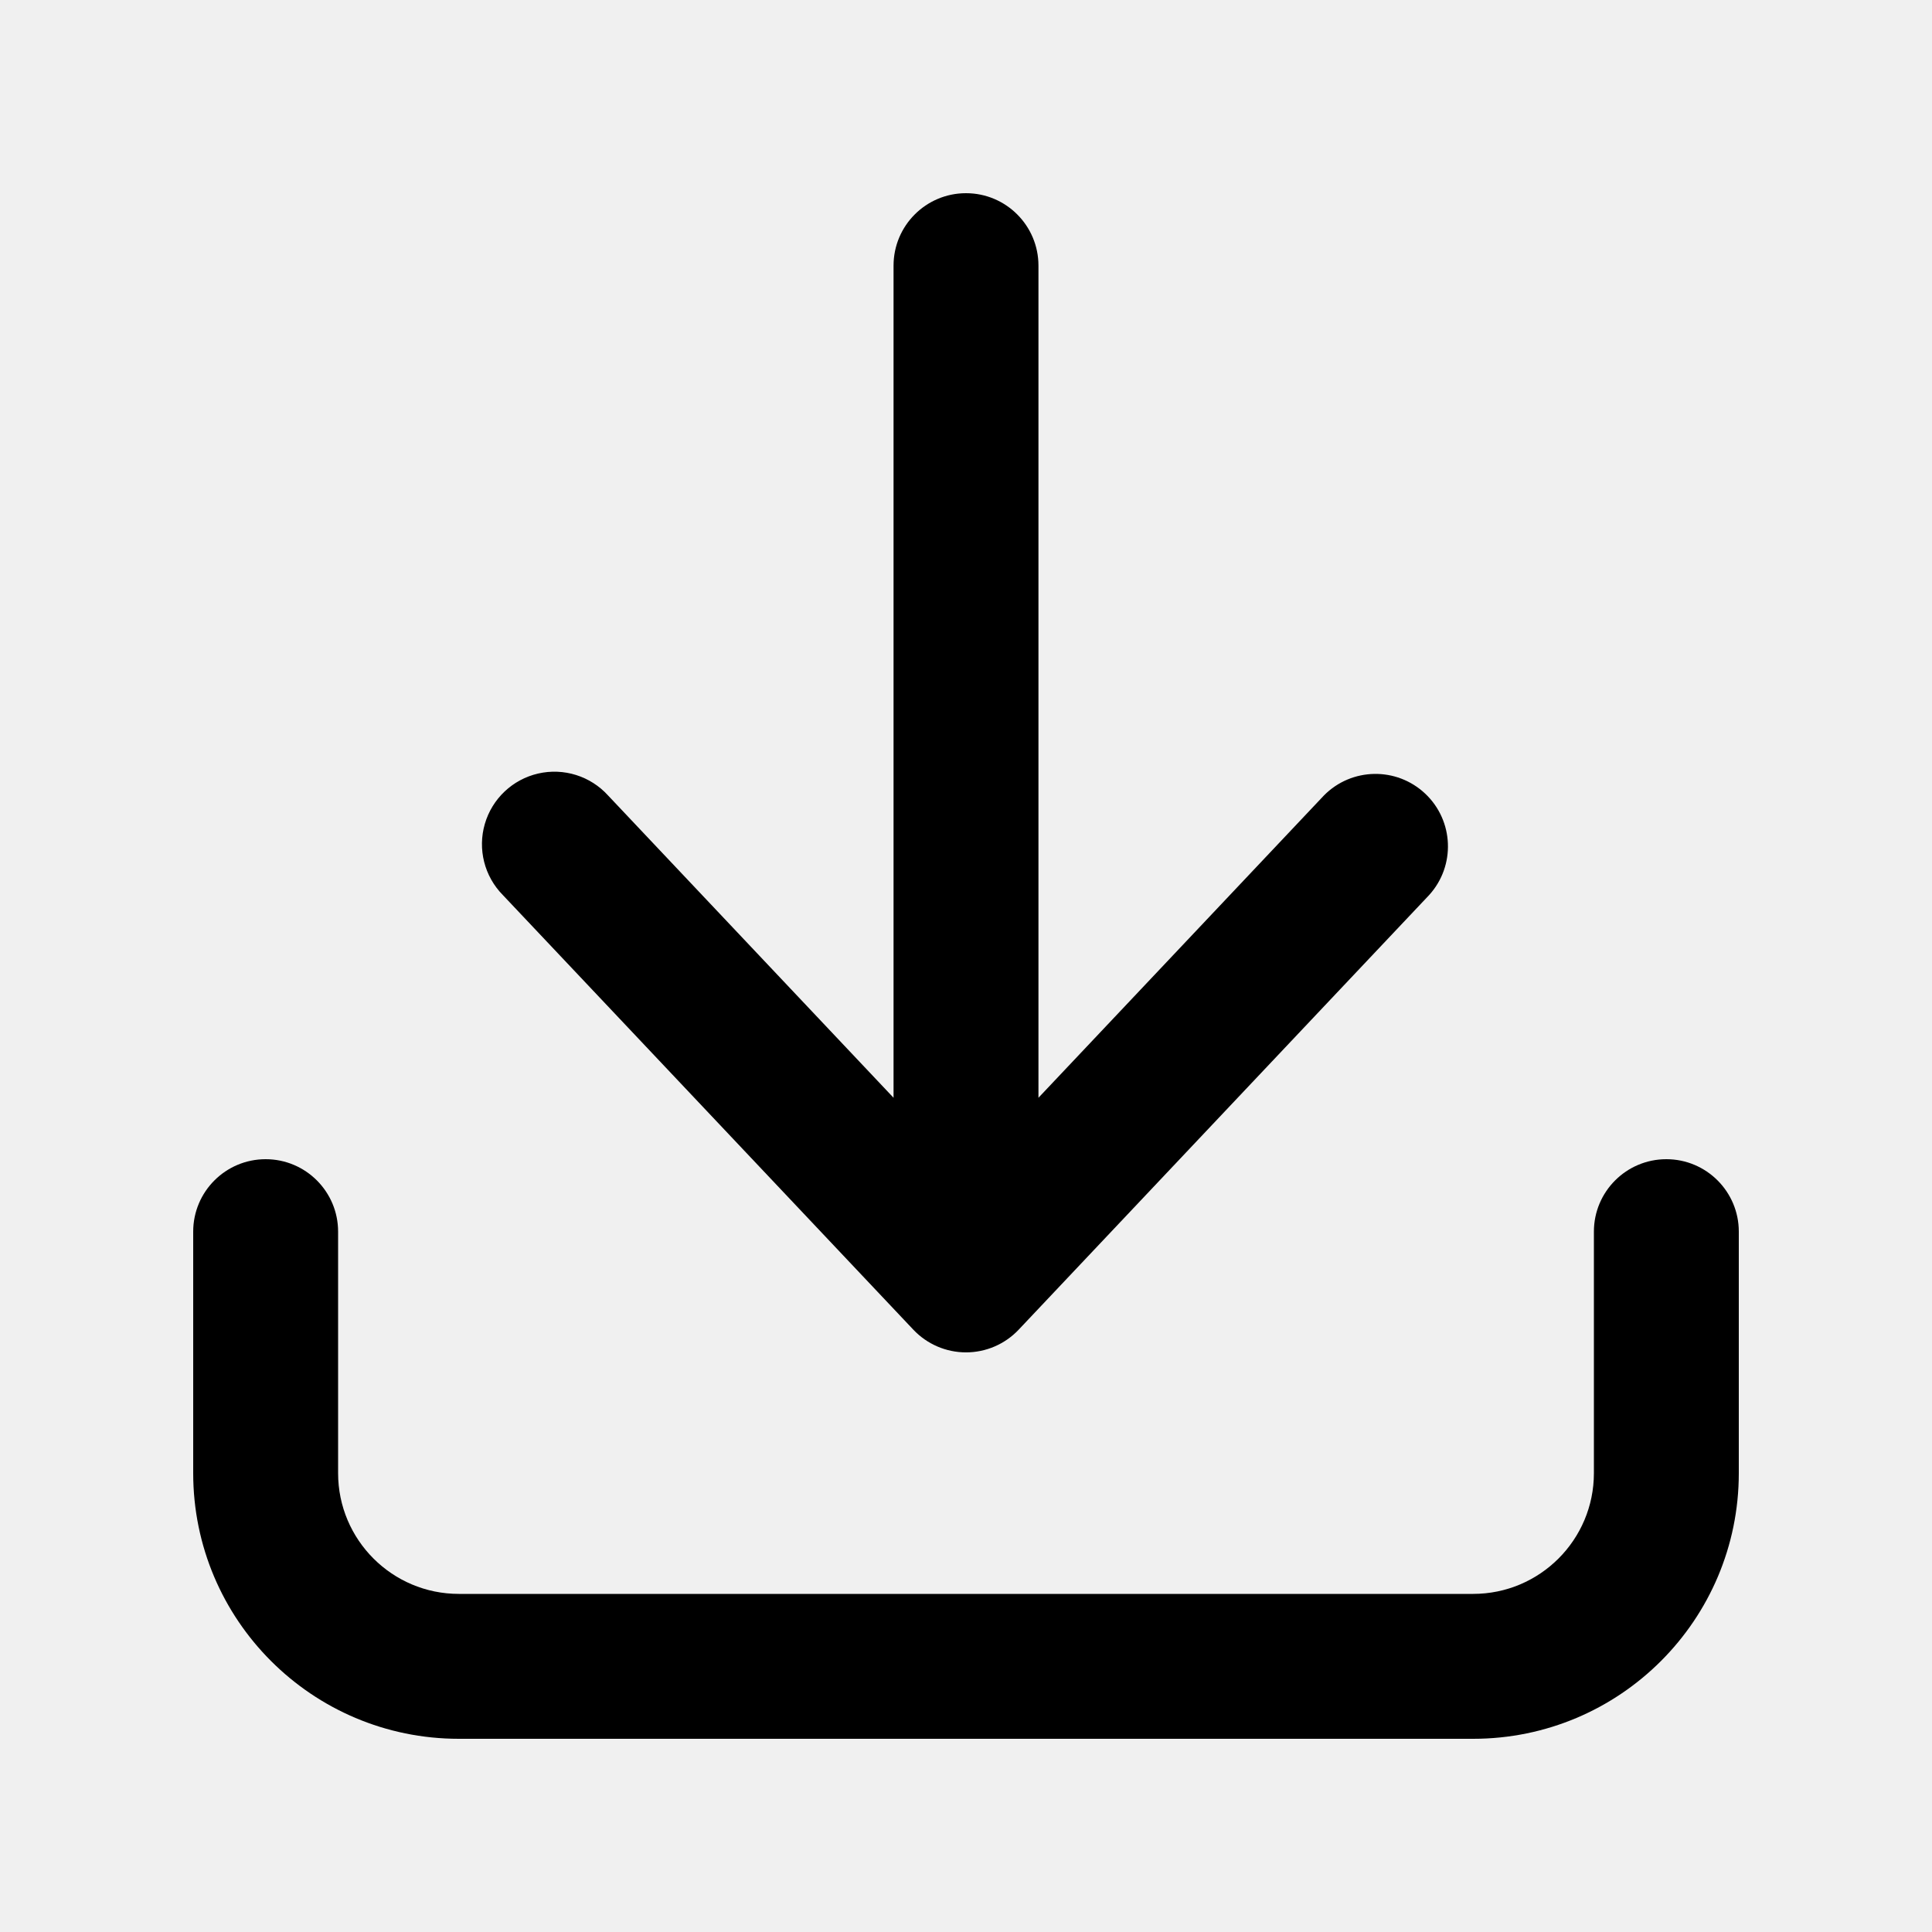
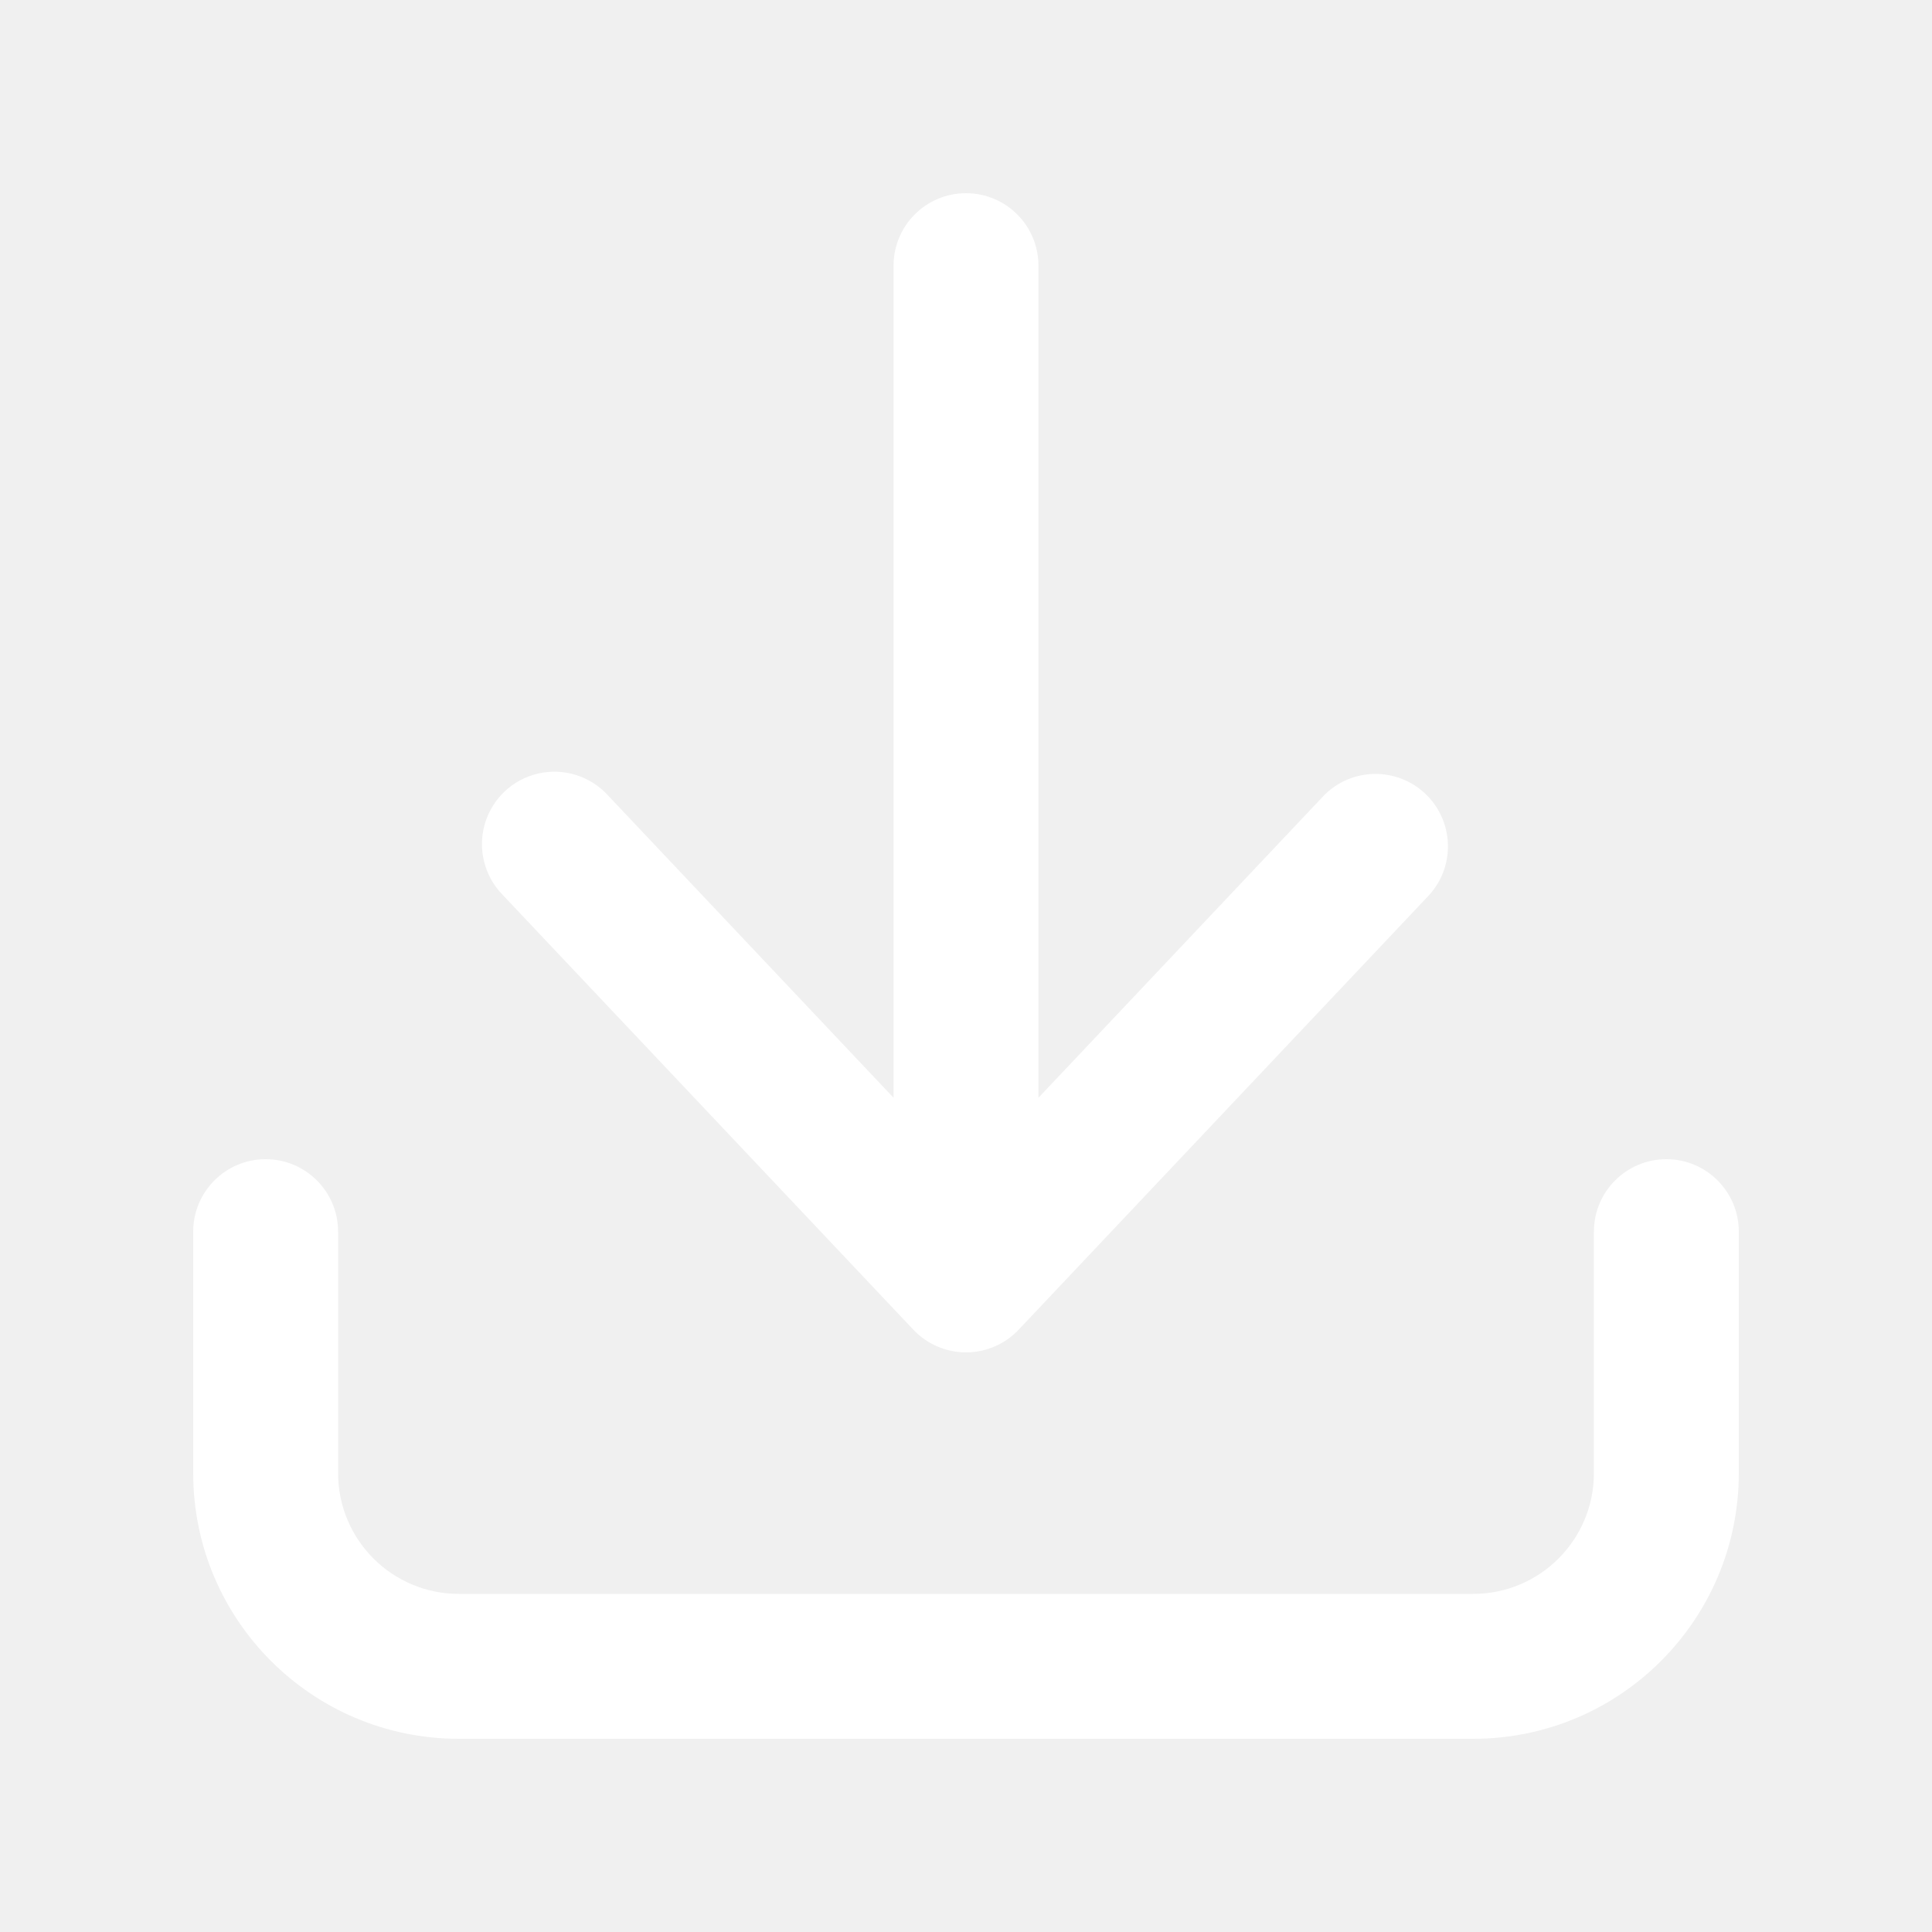
- <svg xmlns="http://www.w3.org/2000/svg" viewBox="0 0 20 20" fill="currentColor" aria-hidden="true">
+ <svg xmlns="http://www.w3.org/2000/svg" viewBox="0 0 20 20" fill="white" aria-hidden="true">
  <path d="M10.75 2.75a.75.75 0 0 0-1.5 0v8.614L6.295 8.235a.75.75 0 1 0-1.09 1.03l4.25 4.5a.75.75 0 0 0 1.09 0l4.25-4.5a.75.75 0 0 0-1.09-1.03l-2.955 3.129V2.75Z" />
  <path d="M3.5 12.75a.75.75 0 0 0-1.5 0v2.5A2.75 2.75 0 0 0 4.75 18h10.5A2.75 2.75 0 0 0 18 15.25v-2.5a.75.75 0 0 0-1.5 0v2.5c0 .69-.56 1.25-1.25 1.25H4.75c-.69 0-1.25-.56-1.25-1.25v-2.5Z" />
</svg>
